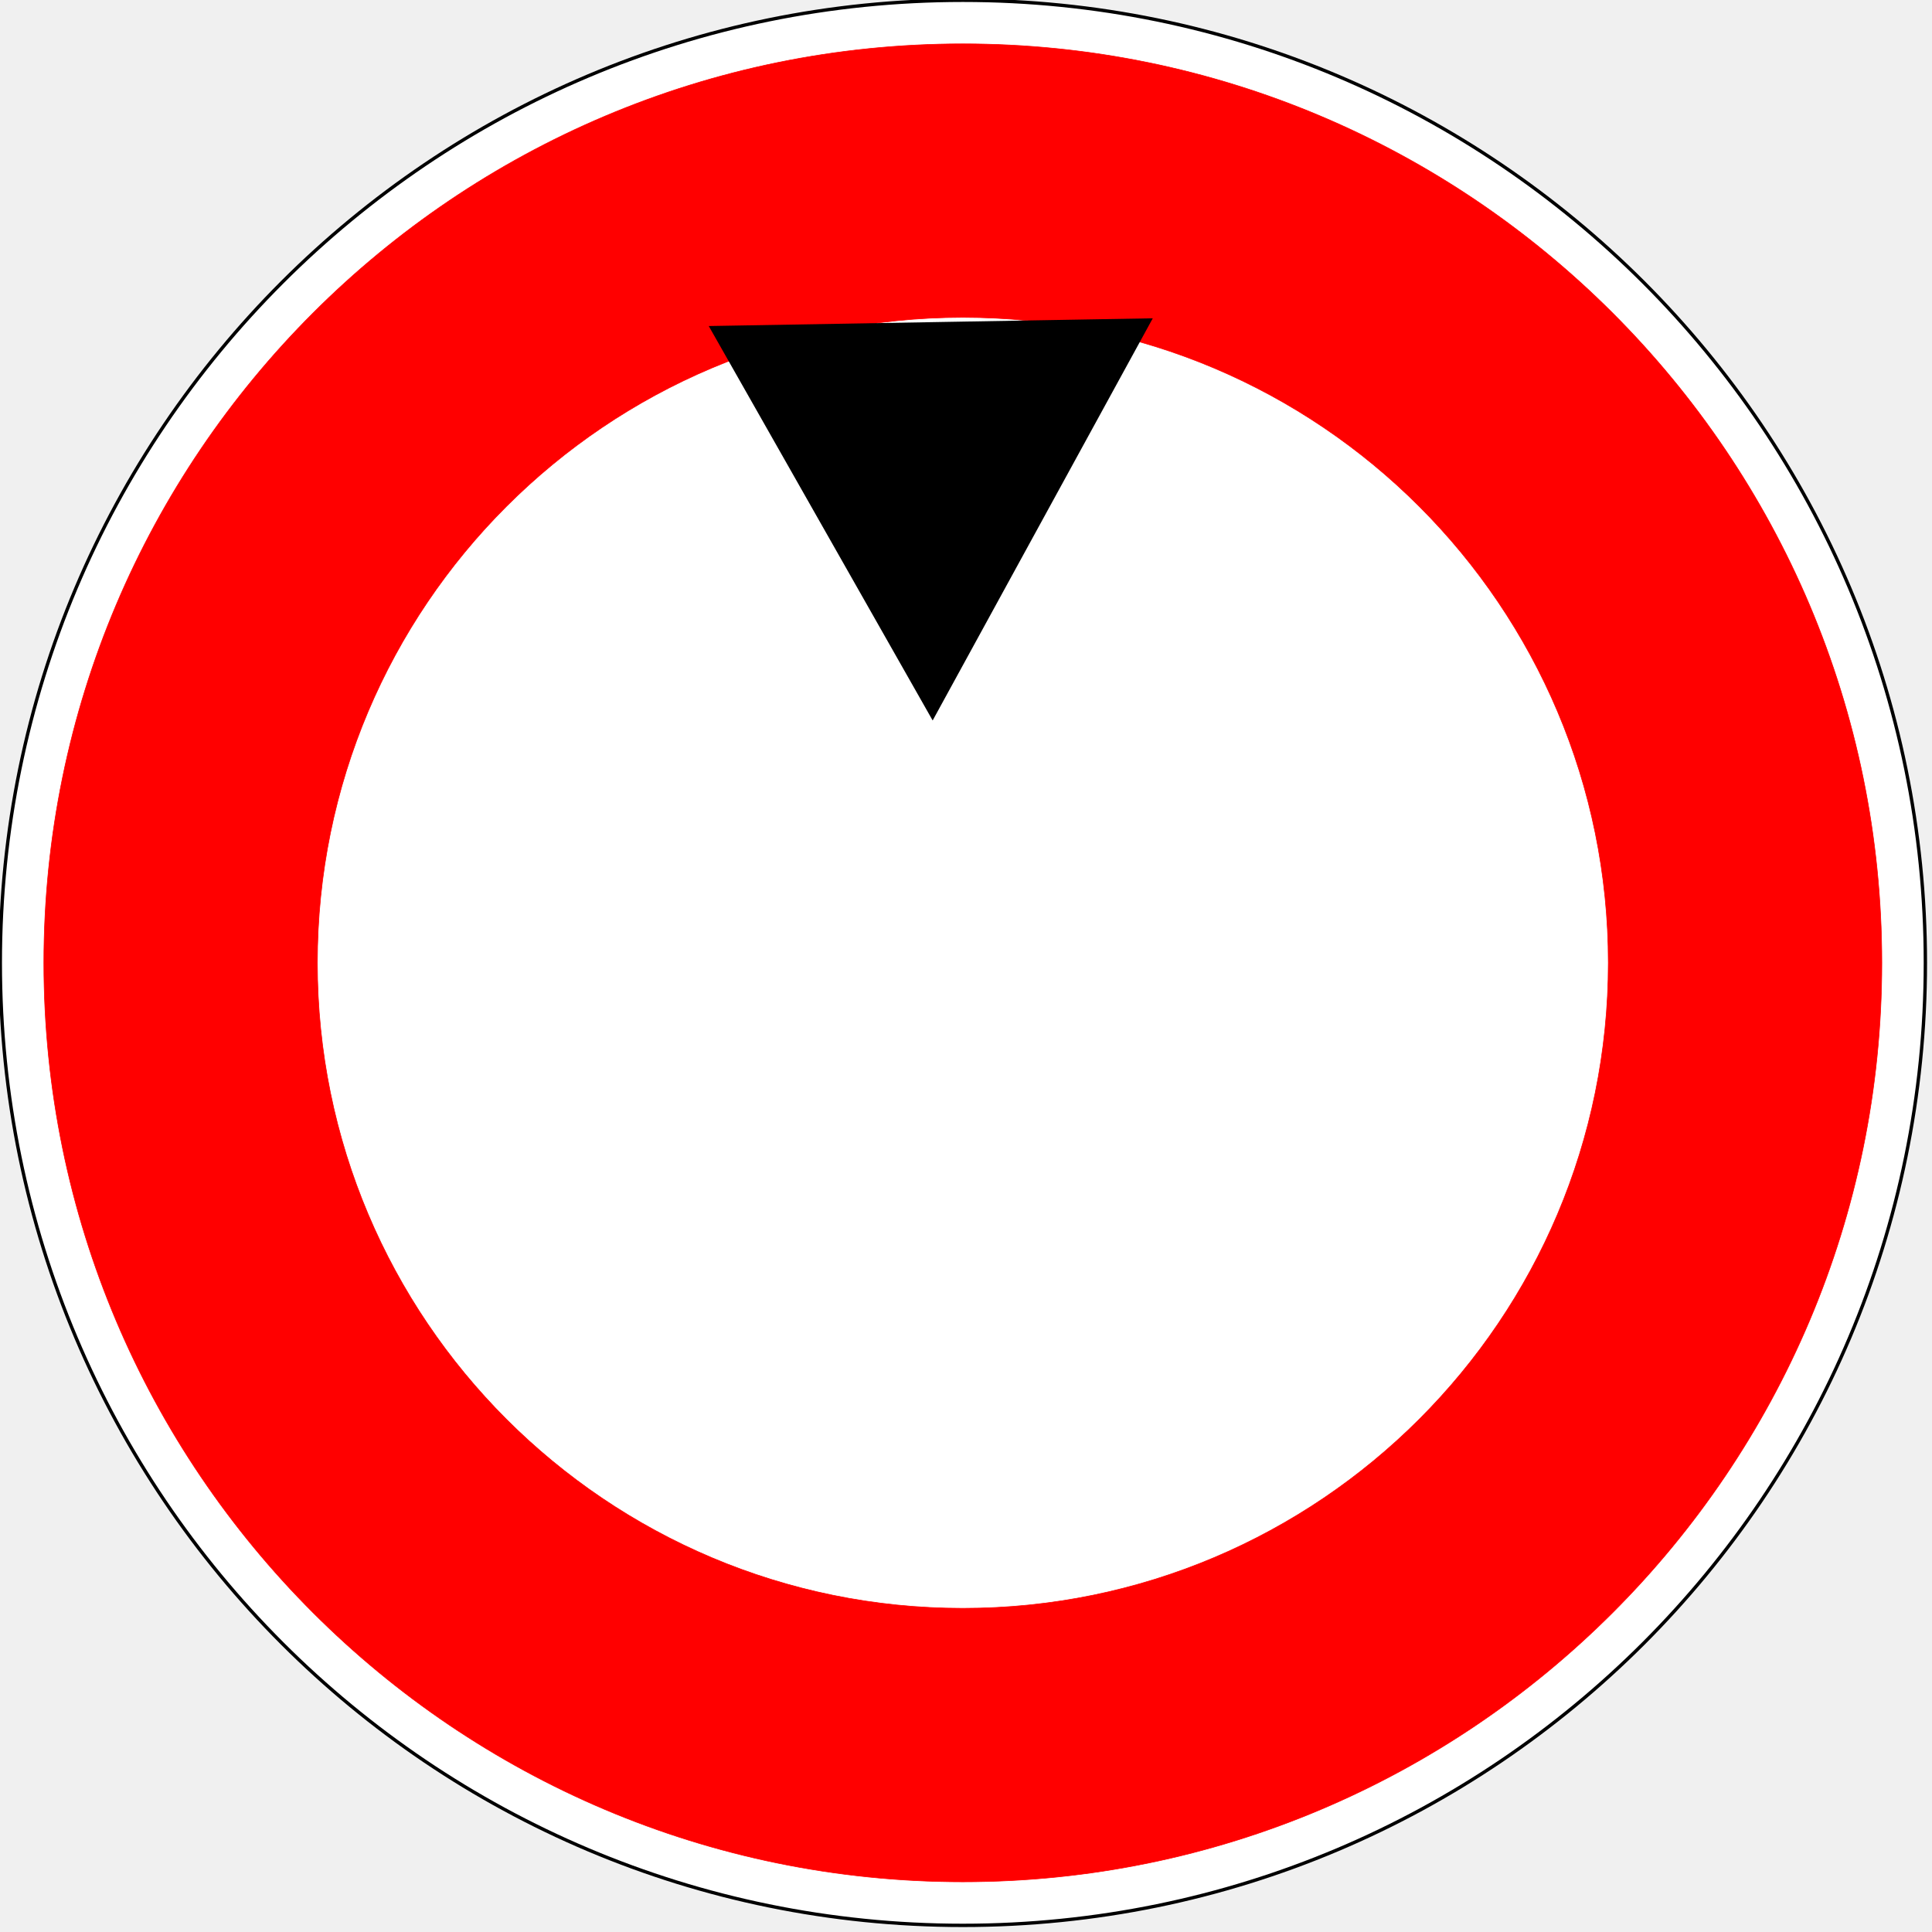
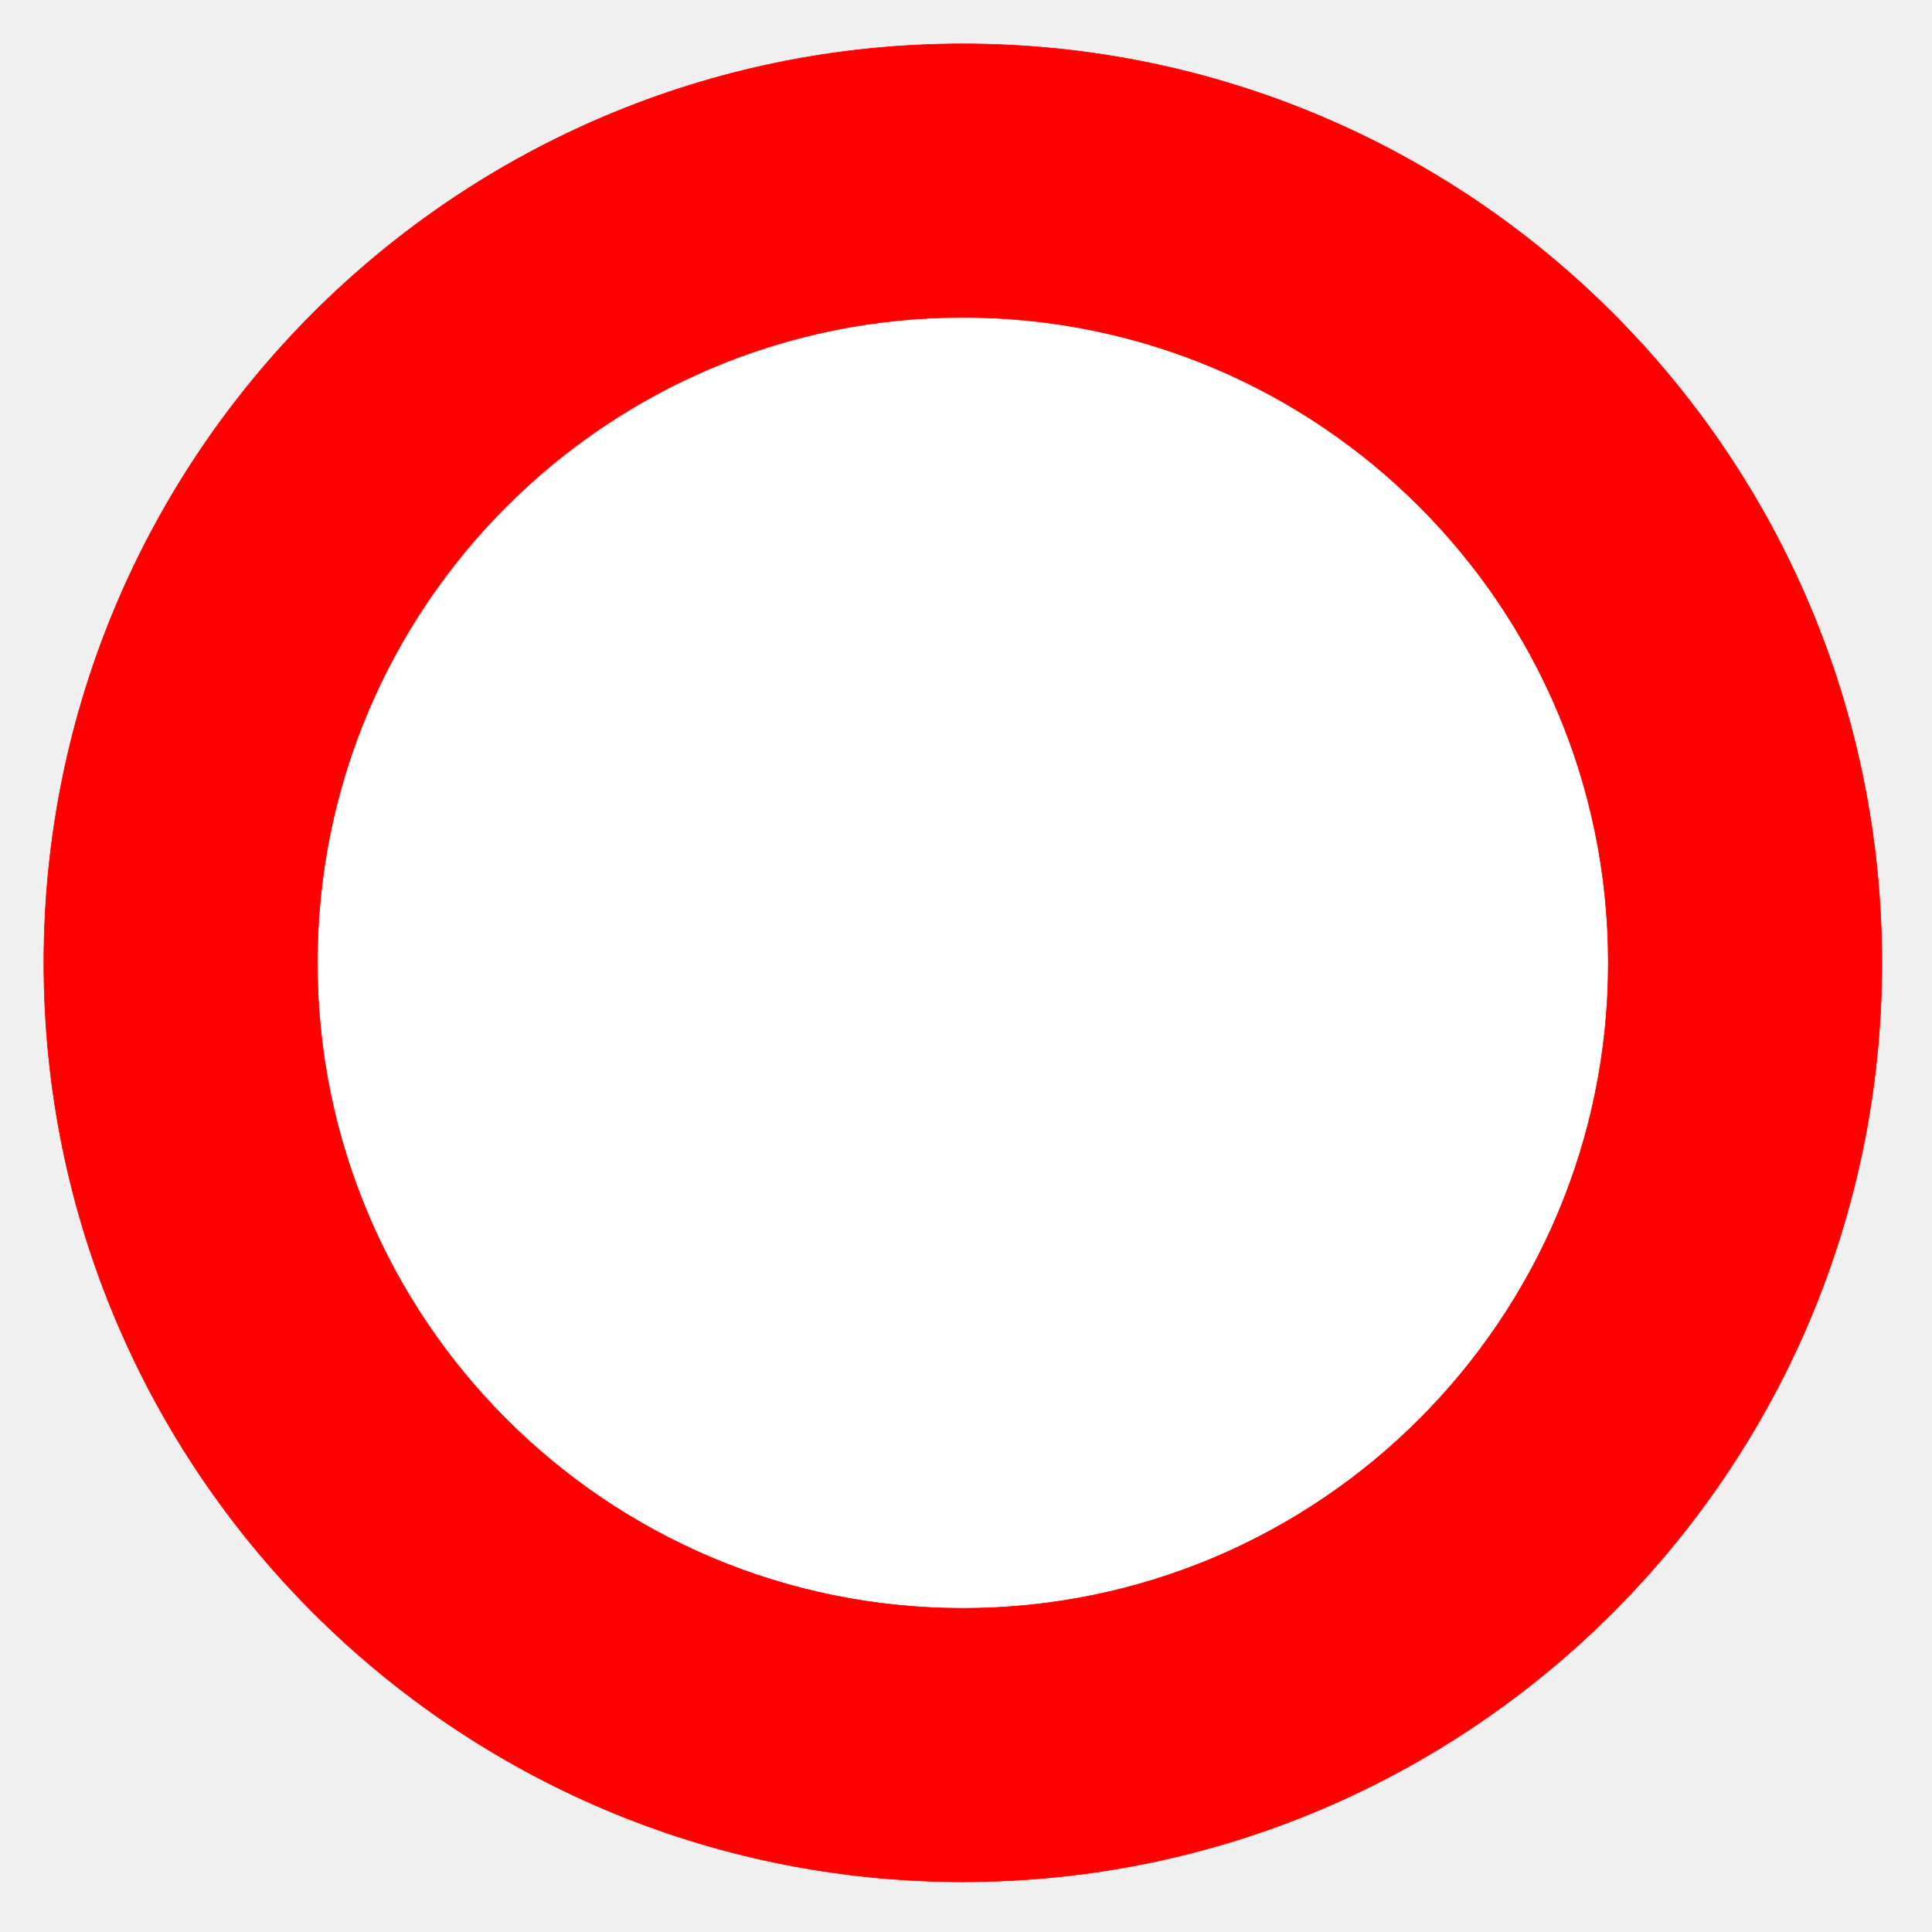
<svg xmlns="http://www.w3.org/2000/svg" version="1.1" id="Layer_1" x="0px" y="0px" width="576px" height="576px" viewBox="0 0 576 576" enable-background="new 0 0 576 576" xml:space="preserve">
  <defs id="defs1485">
	</defs>
-   <circle id="circle2448" fill="#FFFFFF" stroke="#000000" stroke-linecap="round" stroke-linejoin="round" cx="287.057" cy="287.057" r="286.969" />
  <circle id="circle2450" fill="#FF0000" stroke="#FF0000" stroke-width="0.176" stroke-linecap="round" stroke-linejoin="round" cx="287.057" cy="287.057" r="273.982" />
  <circle id="circle2452" fill="#FFFFFF" stroke="#FF0000" stroke-width="0.176" stroke-linecap="round" stroke-linejoin="round" cx="287.057" cy="287.057" r="192.438" />
-   <path d="M 212.149,97.686 278.052,213.775 342.837,95.41 Z" id="path2852" style="fill:#000000;fill-opacity:1;stroke:#000000;stroke-width:0.996px;stroke-linecap:butt;stroke-linejoin:miter;stroke-opacity:1" />
</svg>
